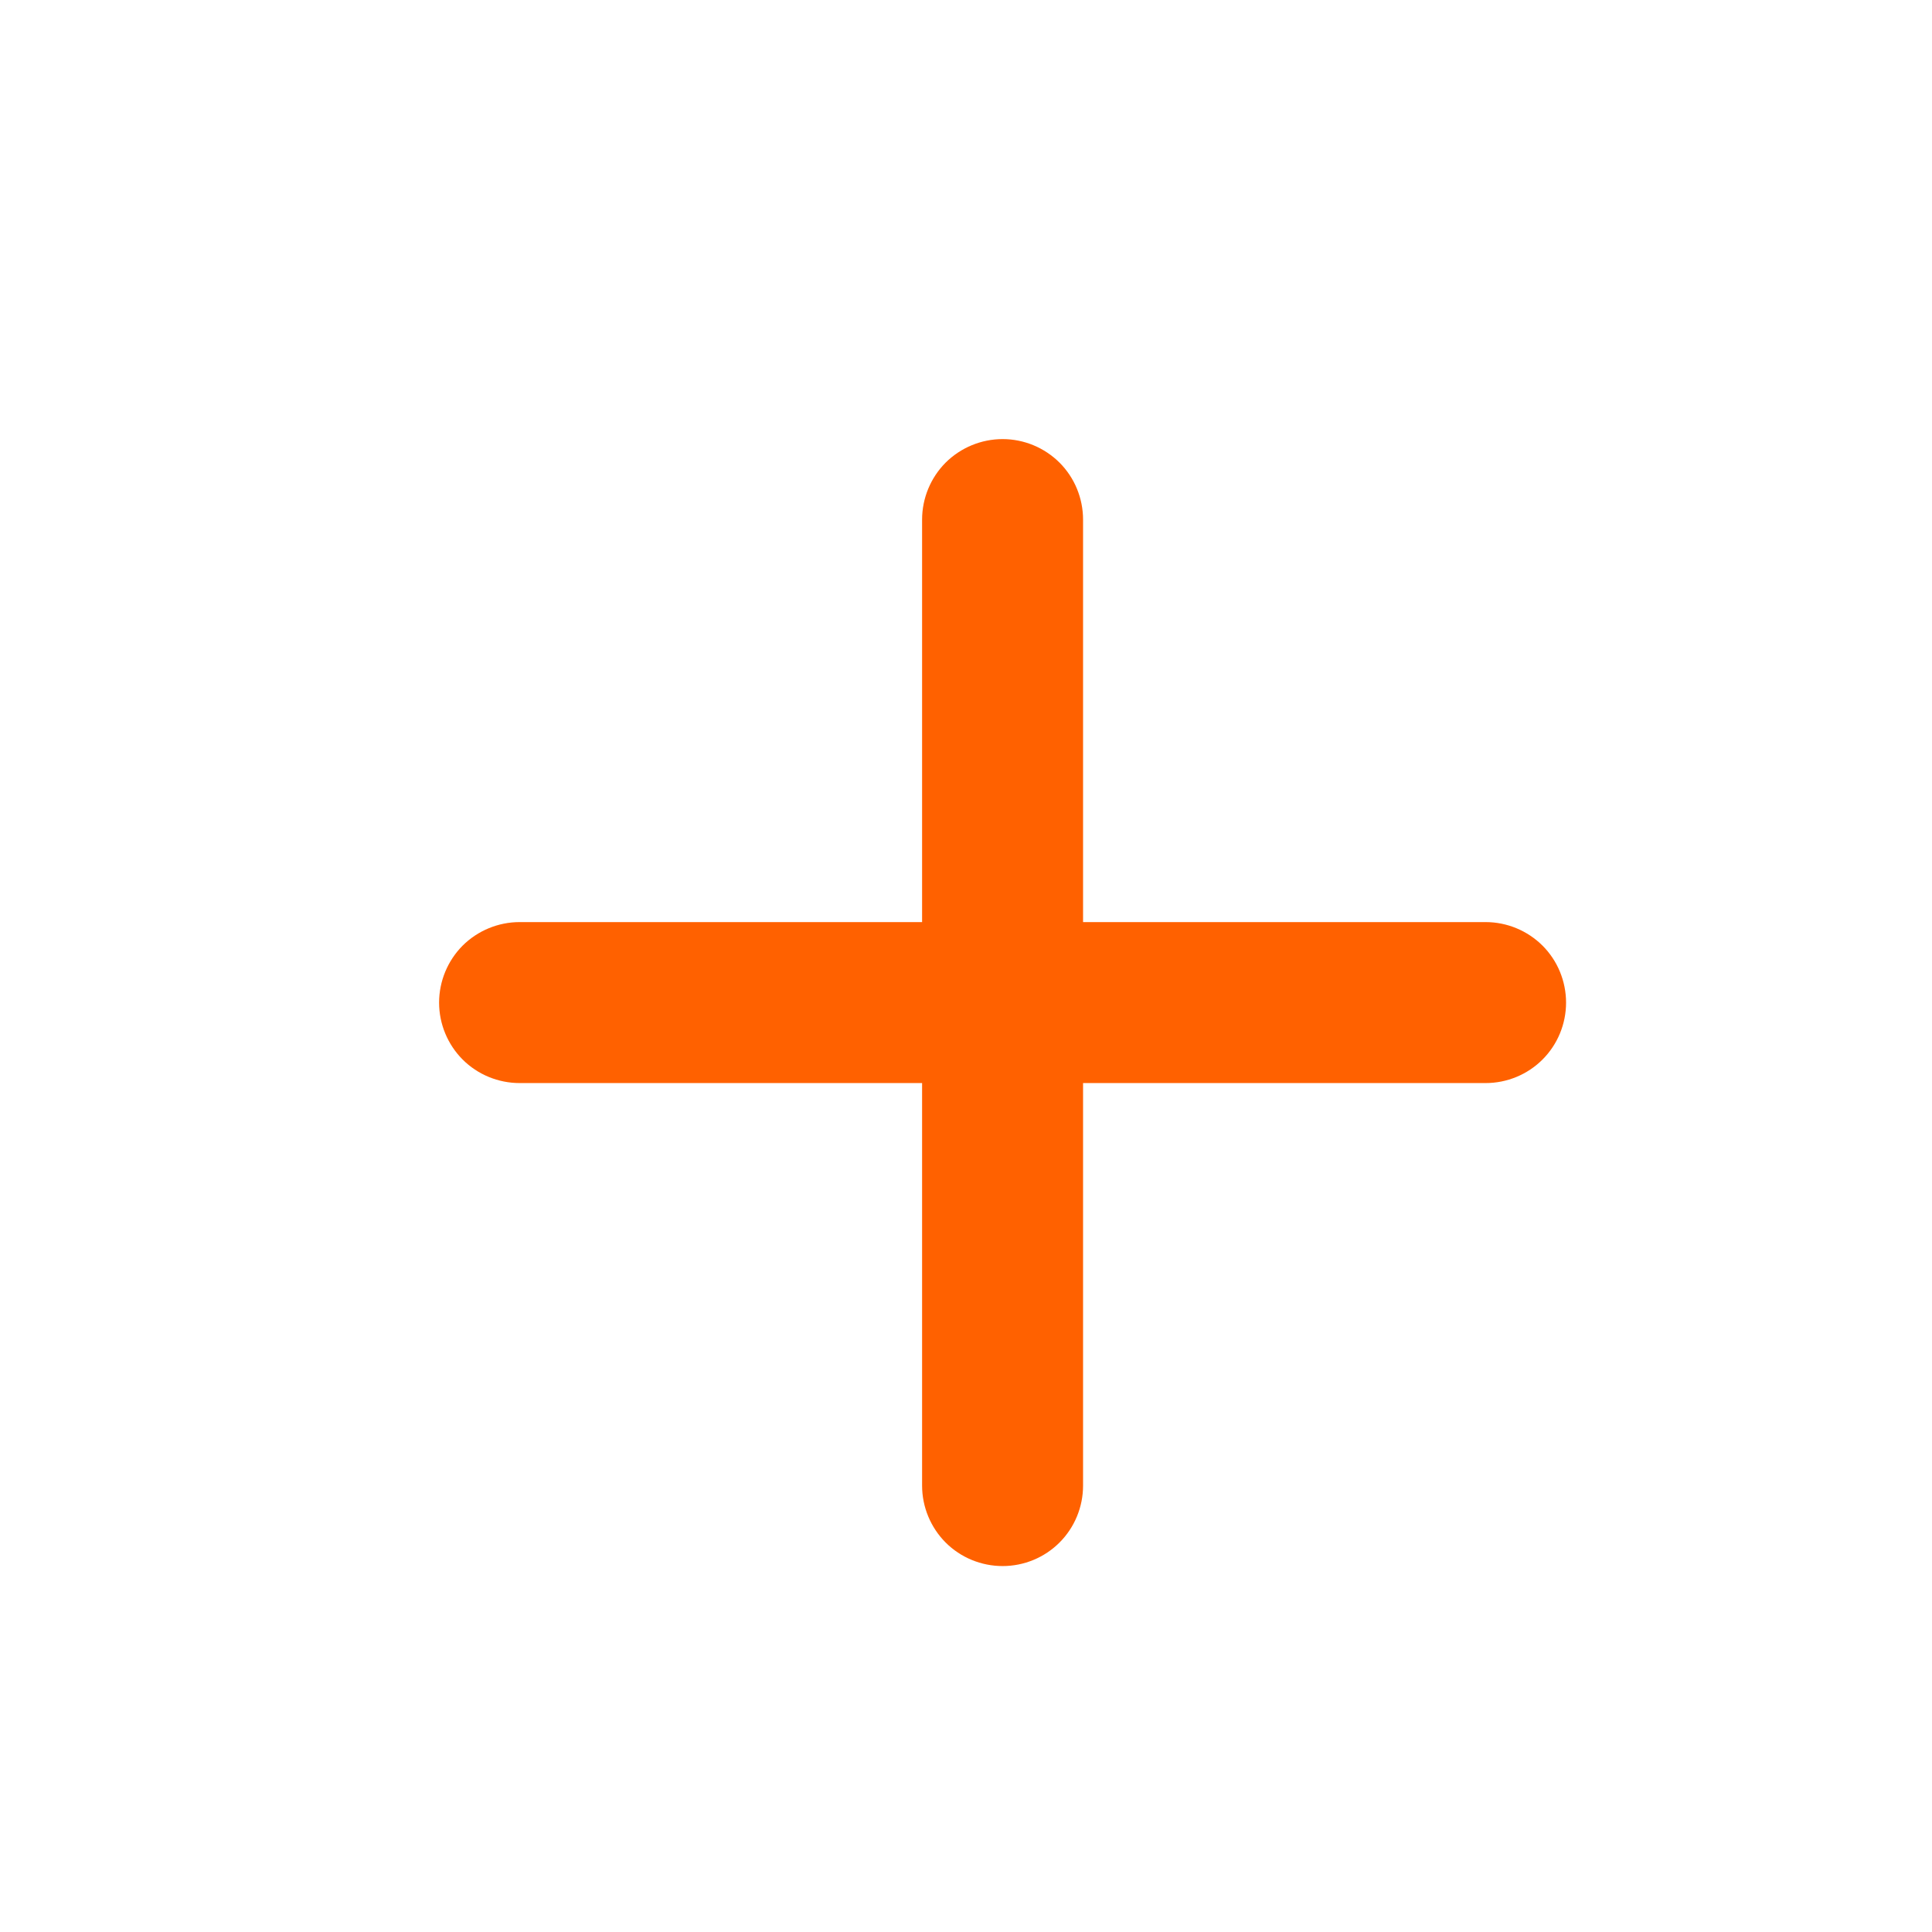
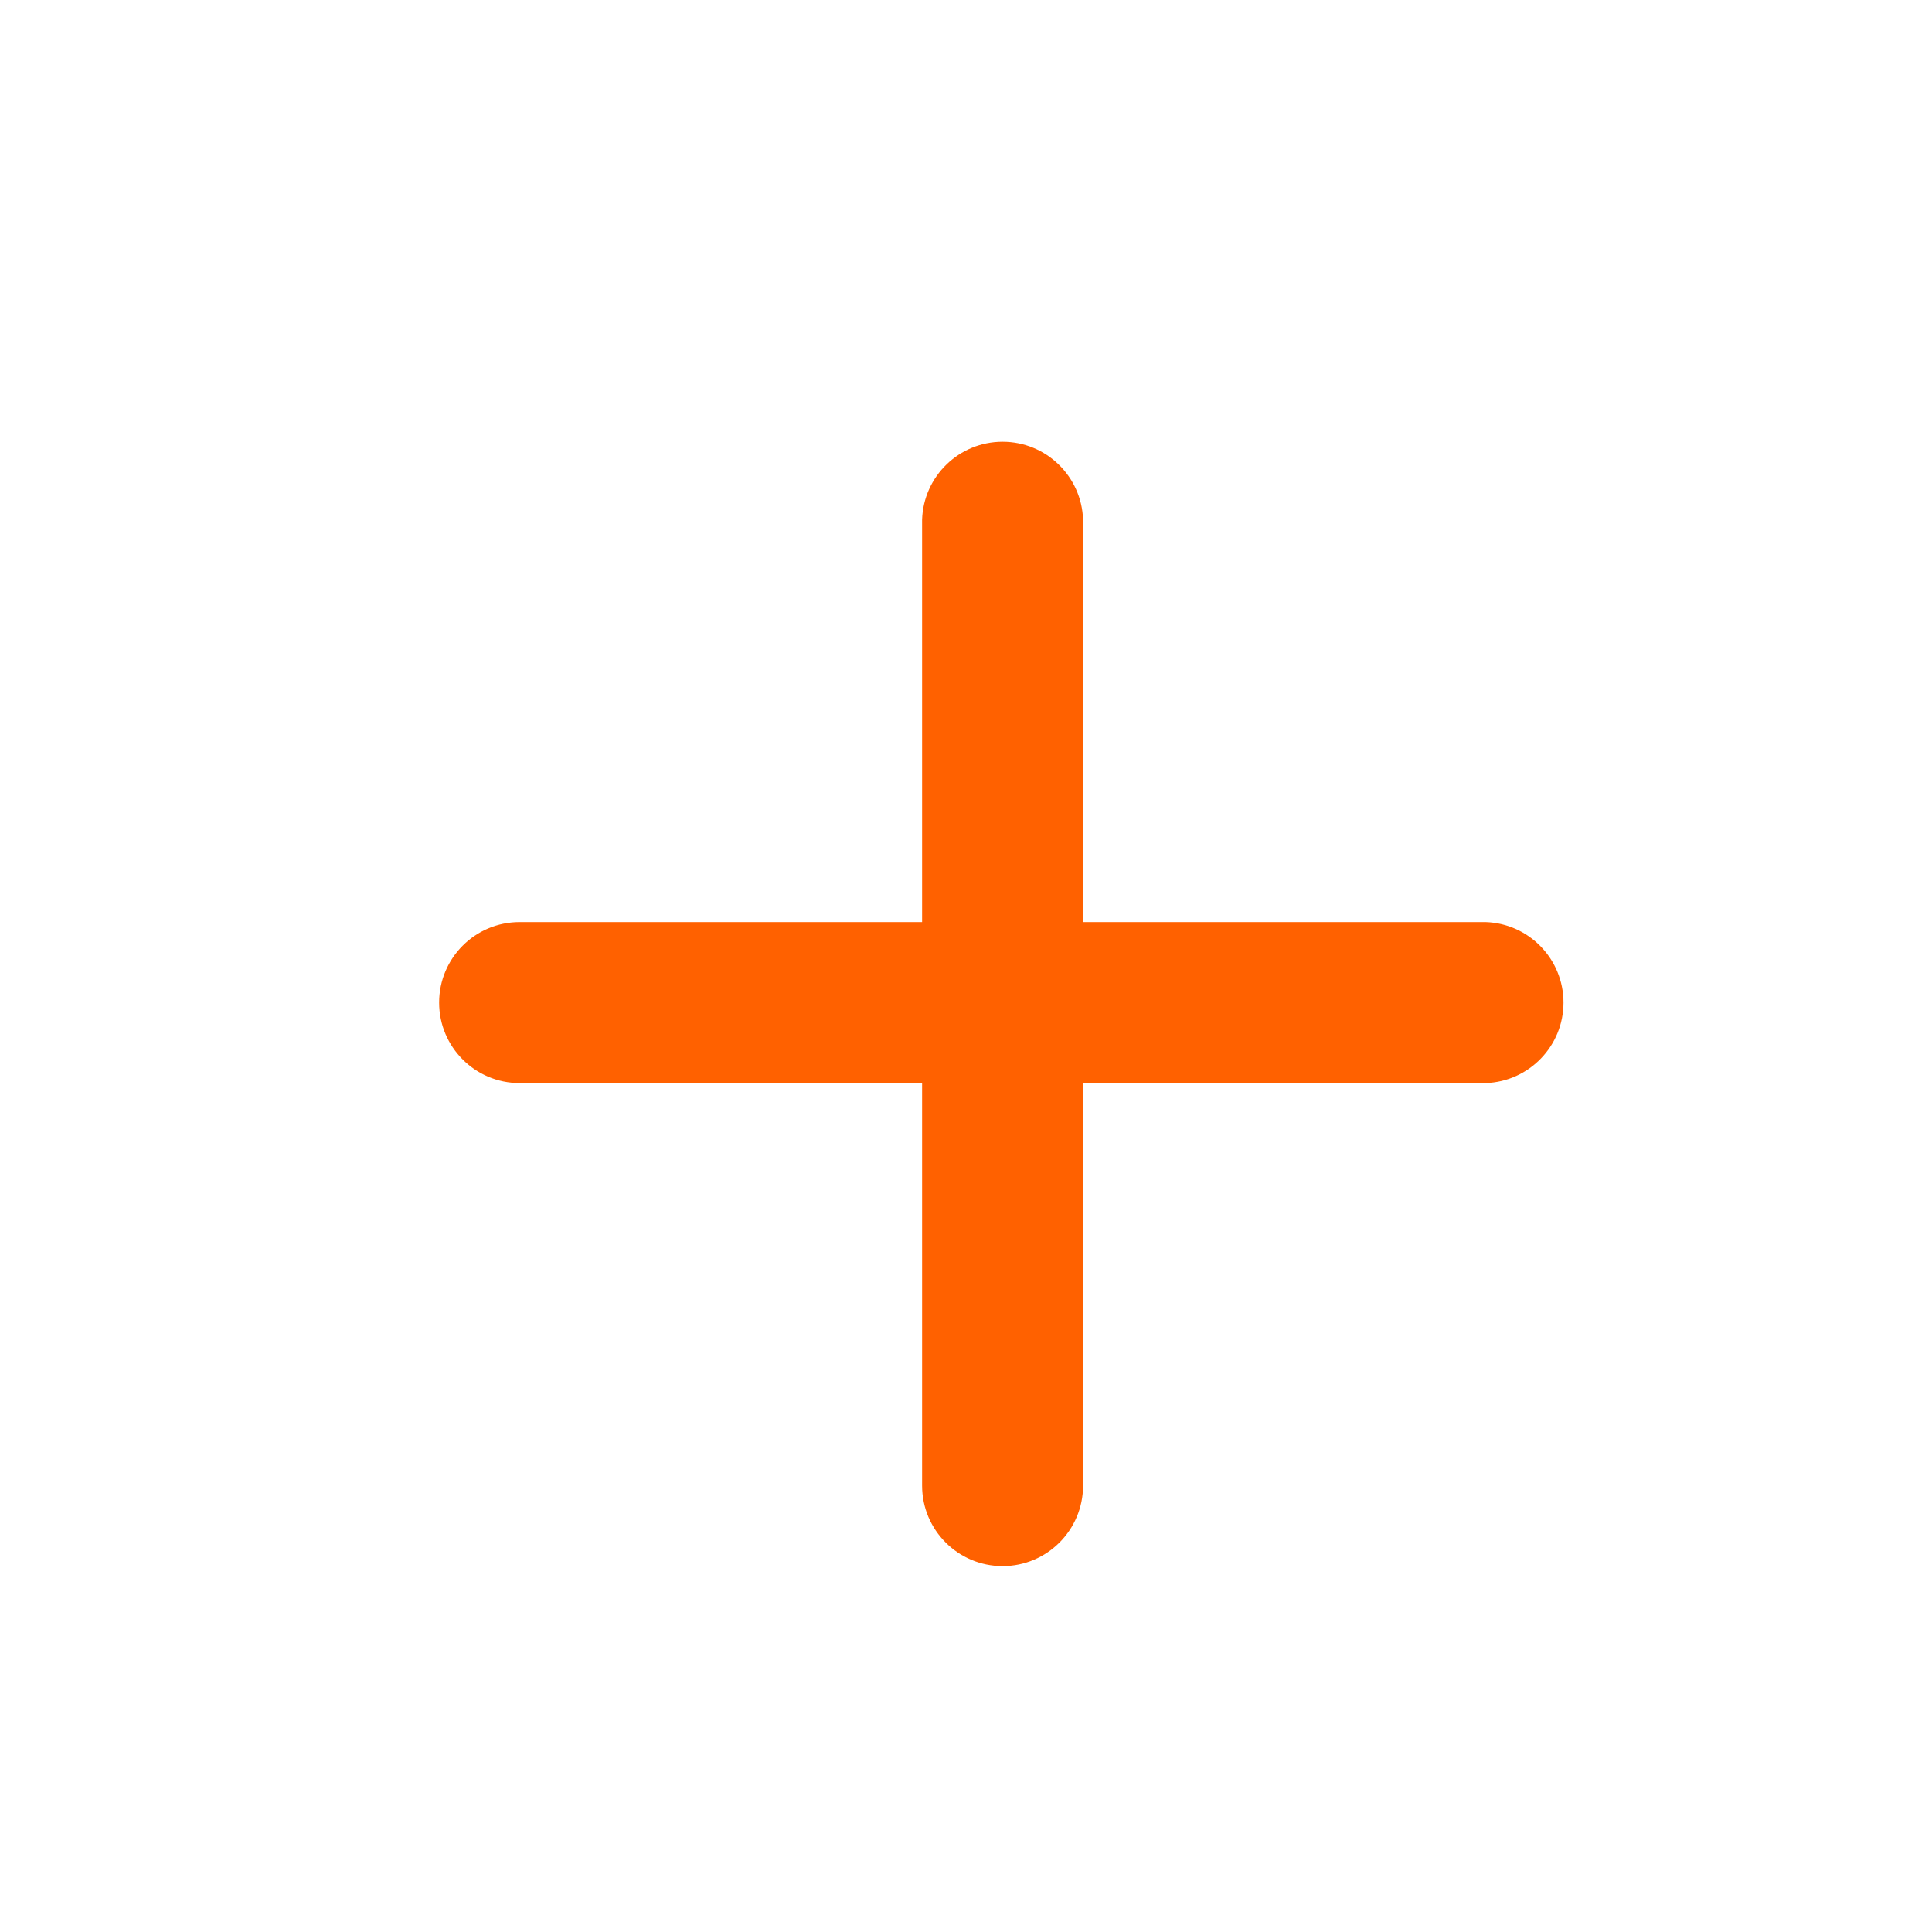
- <svg xmlns="http://www.w3.org/2000/svg" width="22" height="22" viewBox="0 0 22 22" fill="none">
-   <path d="M16.917 12.333H12.333V16.917C12.333 17.16 12.237 17.393 12.065 17.565C11.893 17.737 11.66 17.833 11.417 17.833C11.174 17.833 10.94 17.737 10.768 17.565C10.597 17.393 10.5 17.16 10.5 16.917V12.333H5.917C5.674 12.333 5.44 12.237 5.268 12.065C5.097 11.893 5 11.66 5 11.417C5 11.174 5.097 10.94 5.268 10.768C5.44 10.597 5.674 10.5 5.917 10.5H10.5V5.917C10.5 5.674 10.597 5.44 10.768 5.268C10.94 5.097 11.174 5 11.417 5C11.66 5 11.893 5.097 12.065 5.268C12.237 5.44 12.333 5.674 12.333 5.917V10.5H16.917C17.16 10.5 17.393 10.597 17.565 10.768C17.737 10.94 17.833 11.174 17.833 11.417C17.833 11.66 17.737 11.893 17.565 12.065C17.393 12.237 17.16 12.333 16.917 12.333Z" fill="#FF6100" />
+ <svg xmlns="http://www.w3.org/2000/svg" width="22" height="22" fill="none">
+   <path d="M16.917 12.333h-4.584v4.584a.916.916 0 1 1-1.833 0v-4.584H5.917a.916.916 0 1 1 0-1.833H10.5V5.917a.917.917 0 0 1 1.833 0V10.5h4.584a.917.917 0 0 1 0 1.833Z" fill="#FF6100" />
</svg>
